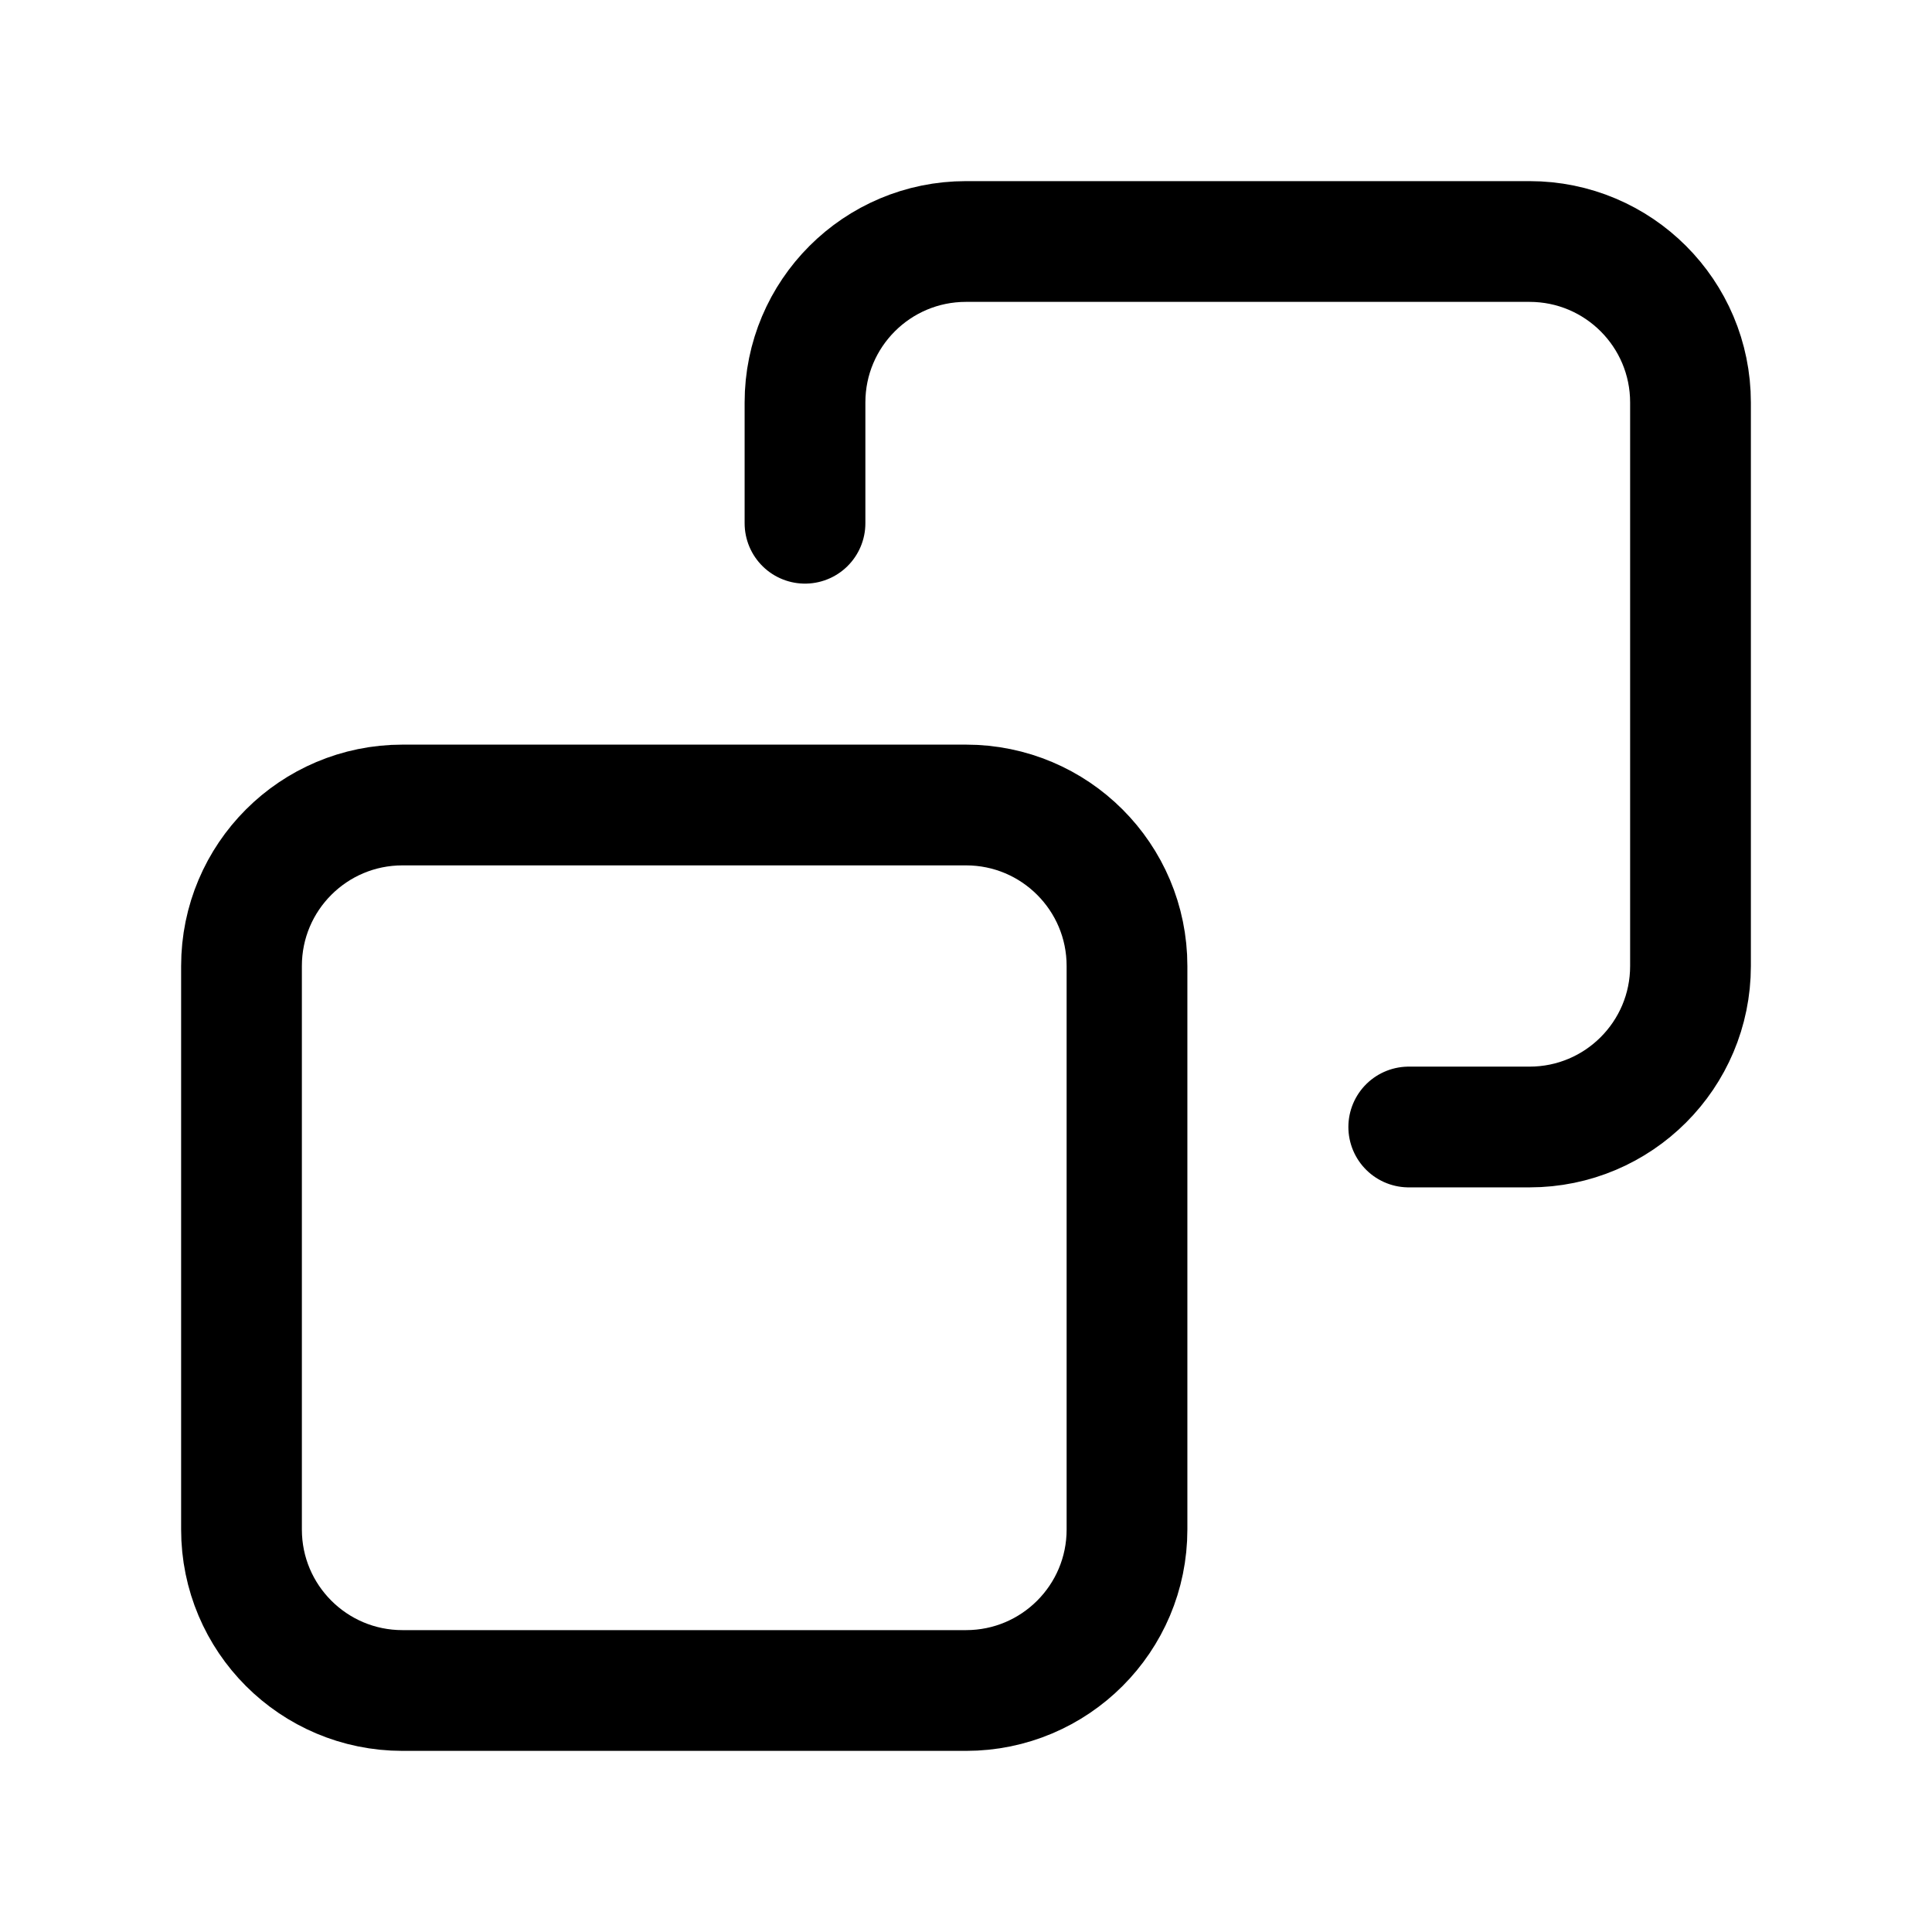
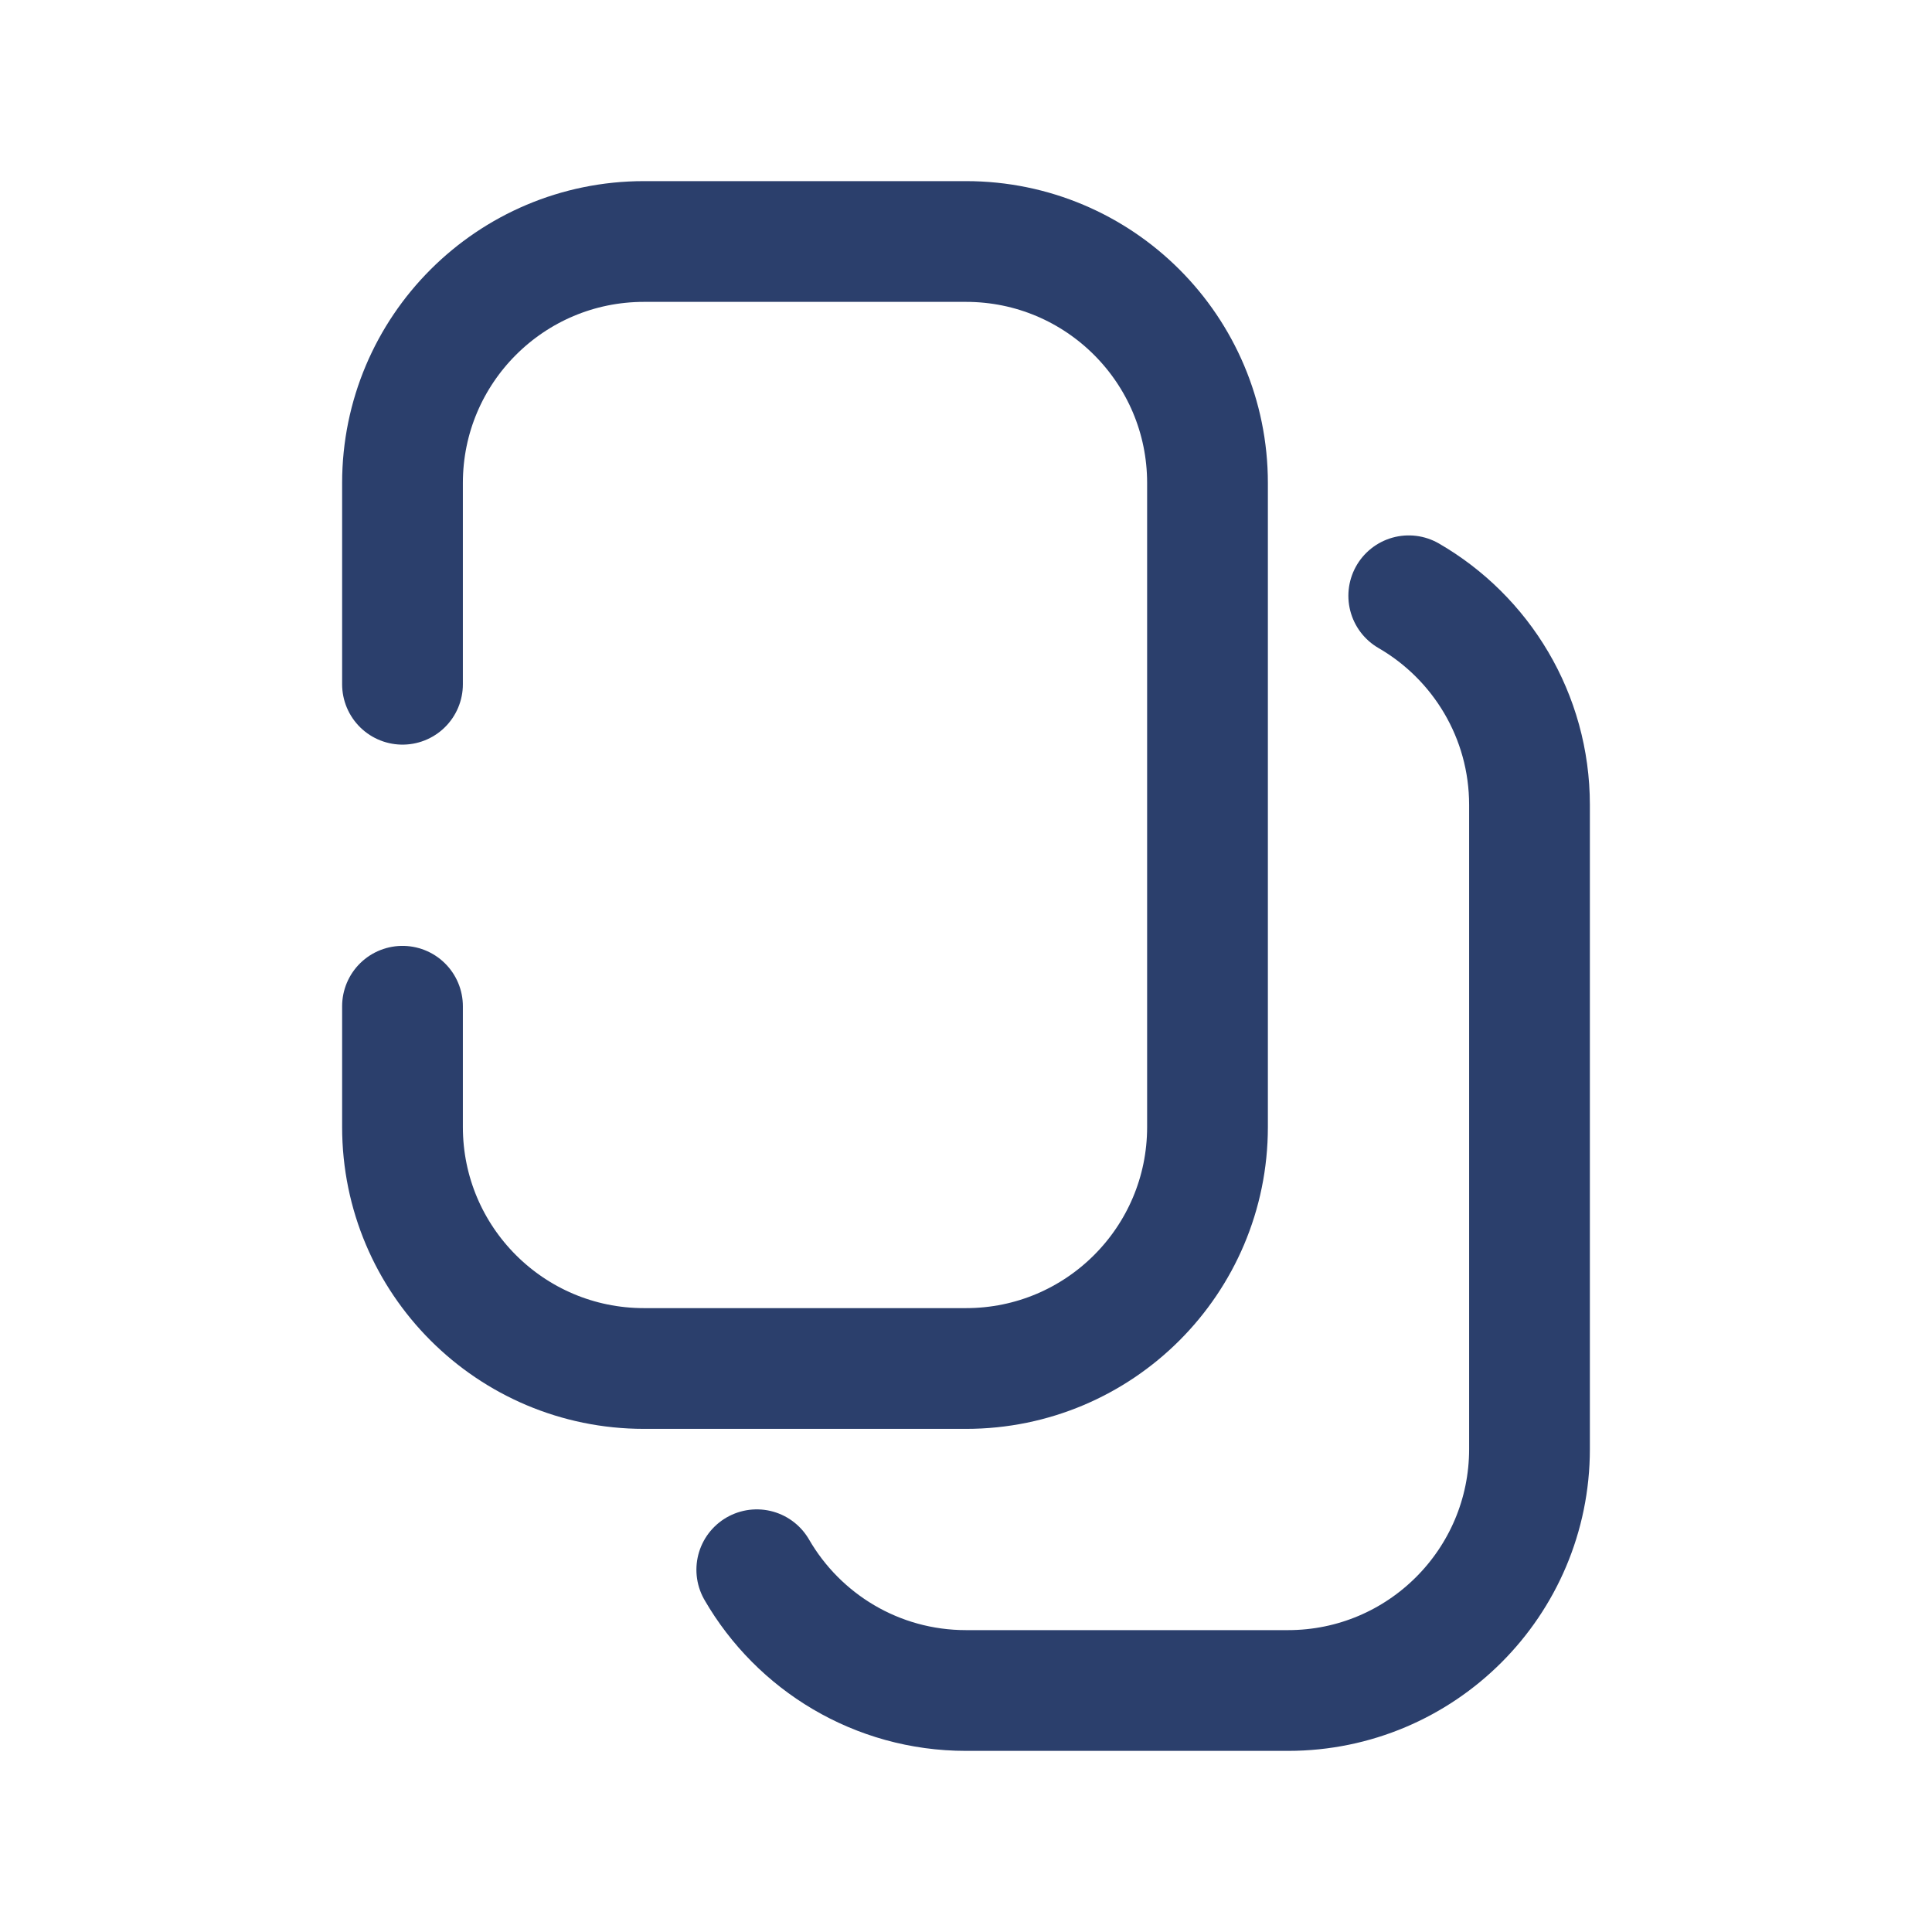
- <svg xmlns="http://www.w3.org/2000/svg" width="800px" height="800px" viewBox="0 0 24 24" fill="none">
-   <path d="M17.5 14H19C20.105 14 21 13.105 21 12V5C21 3.895 20.105 3 19 3H12C10.895 3 10 3.895 10 5V6.5M5 10H12C13.105 10 14 10.895 14 12V19C14 20.105 13.105 21 12 21H5C3.895 21 3 20.105 3 19V12C3 10.895 3.895 10 5 10Z" stroke="#000000" stroke-width="1.5" stroke-linecap="round" stroke-linejoin="round" />
+ <svg xmlns="http://www.w3.org/2000/svg" width="24" height="24" viewBox="0 0 24 24" fill="none">
+   <path d="M5 12.5V14C5 15.657 6.343 17 8 17H12C13.657 17 15 15.657 15 14V6C15 4.343 13.657 3 12 3H8C6.343 3 5 4.343 5 6V8.5" stroke="#2B3F6C" stroke-width="1.5" stroke-linecap="round" />
+   <path d="M17.5 7.401C18.397 7.92 19 8.89 19 10V18C19 19.657 17.657 21 16 21H12C10.89 21 9.92 20.397 9.401 19.5" stroke="#2B3F6C" stroke-width="1.5" stroke-linecap="round" />
</svg>
